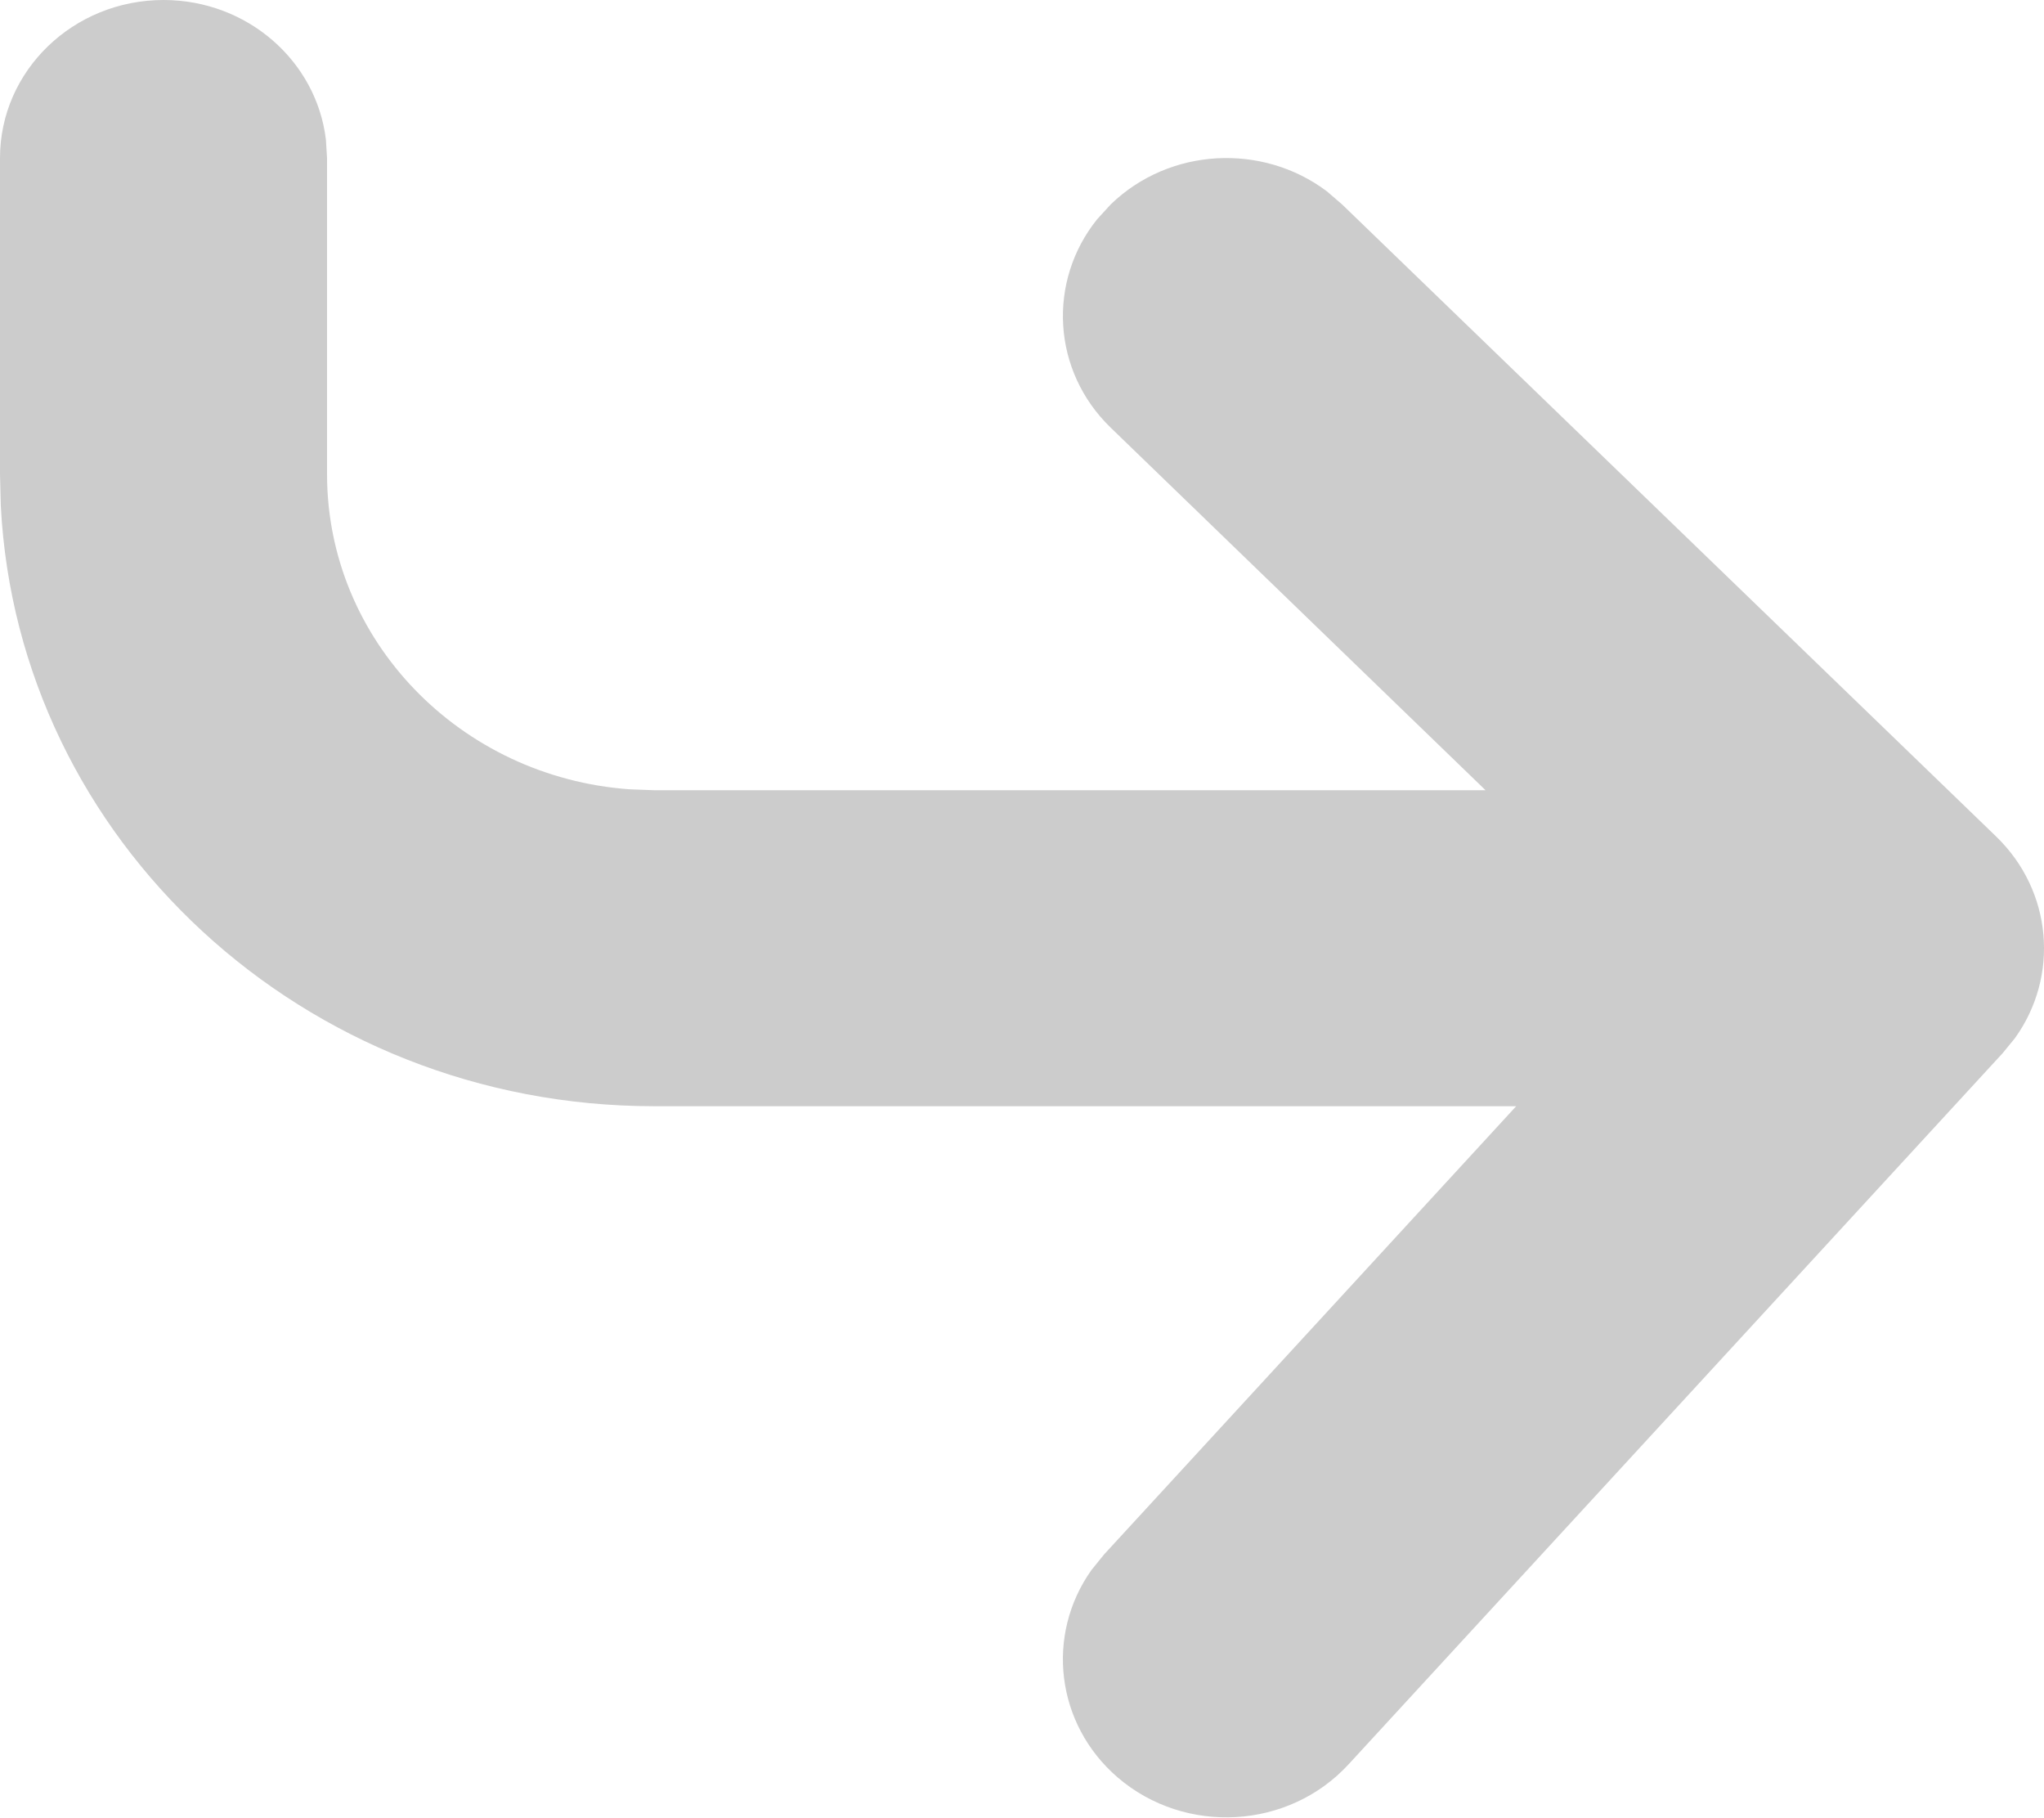
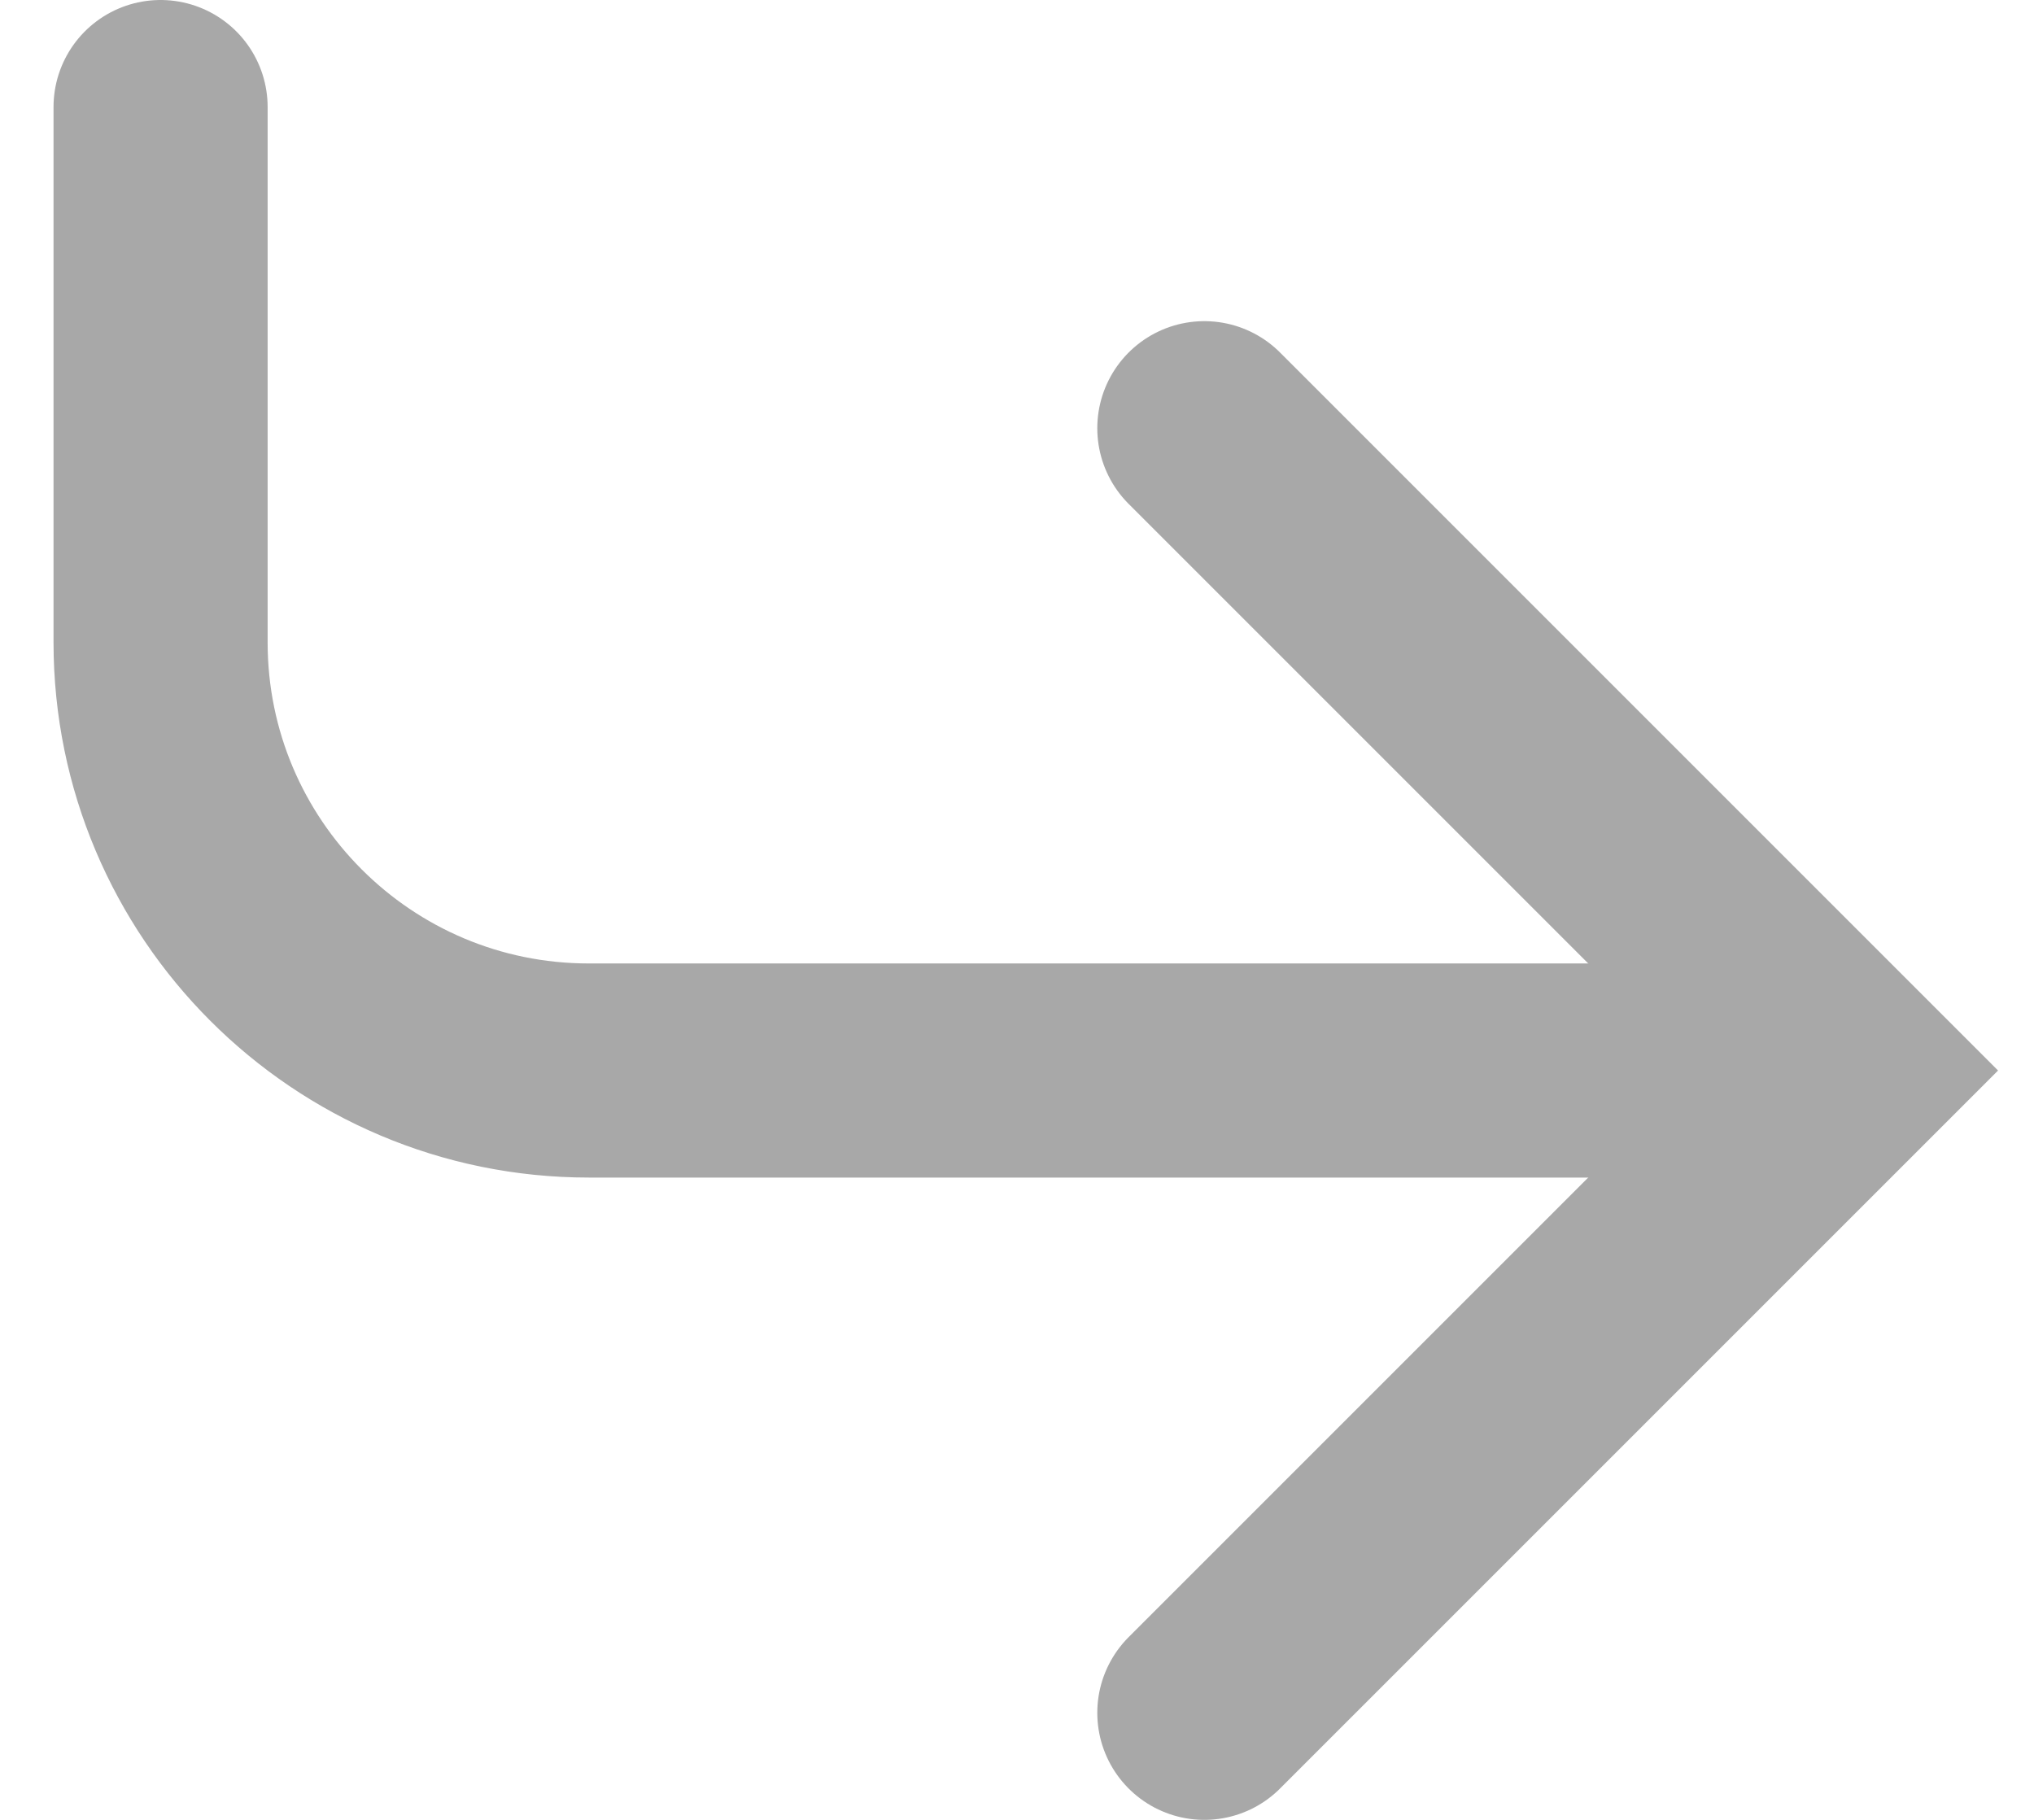
- <svg xmlns="http://www.w3.org/2000/svg" width="18px" height="16px" viewBox="0 0 18 16" version="1.1">
-   <g stroke="none" stroke-width="1" fill="none" fill-rule="evenodd">
-     <path d="M1.44,0 C2.178,0 2.787,0.537 2.87,1.229 L2.88,1.391 L2.88,4.174 C2.88,5.641 4.055,6.843 5.545,6.949 L5.76,6.957 L13.082,6.957 L9.782,3.766 C9.263,3.265 9.223,2.476 9.662,1.93 L9.782,1.799 C10.301,1.297 11.118,1.259 11.683,1.683 L11.818,1.799 L17.578,7.364 C18.076,7.845 18.136,8.595 17.744,9.14 L17.636,9.272 L11.876,15.533 C11.348,16.107 10.438,16.159 9.843,15.649 C9.295,15.177 9.207,14.392 9.612,13.822 L9.724,13.684 L13.352,9.739 L5.76,9.739 C2.675,9.739 0.157,7.396 0.007,4.452 L0,4.174 L0,1.391 C0,0.623 0.645,0 1.44,0 Z" fill="#CCCCCC" fill-rule="nonzero" />
+ <svg xmlns="http://www.w3.org/2000/svg" width="19" height="17">
+   <g stroke="#A8A8A8" stroke-width="2" fill="none" fill-rule="evenodd" stroke-linecap="round">
+     <path d="M1.5 1v5a4 4 0 004 4h10" />
+     <path d="M11.25 4l6 6-6 6" />
  </g>
</svg>
